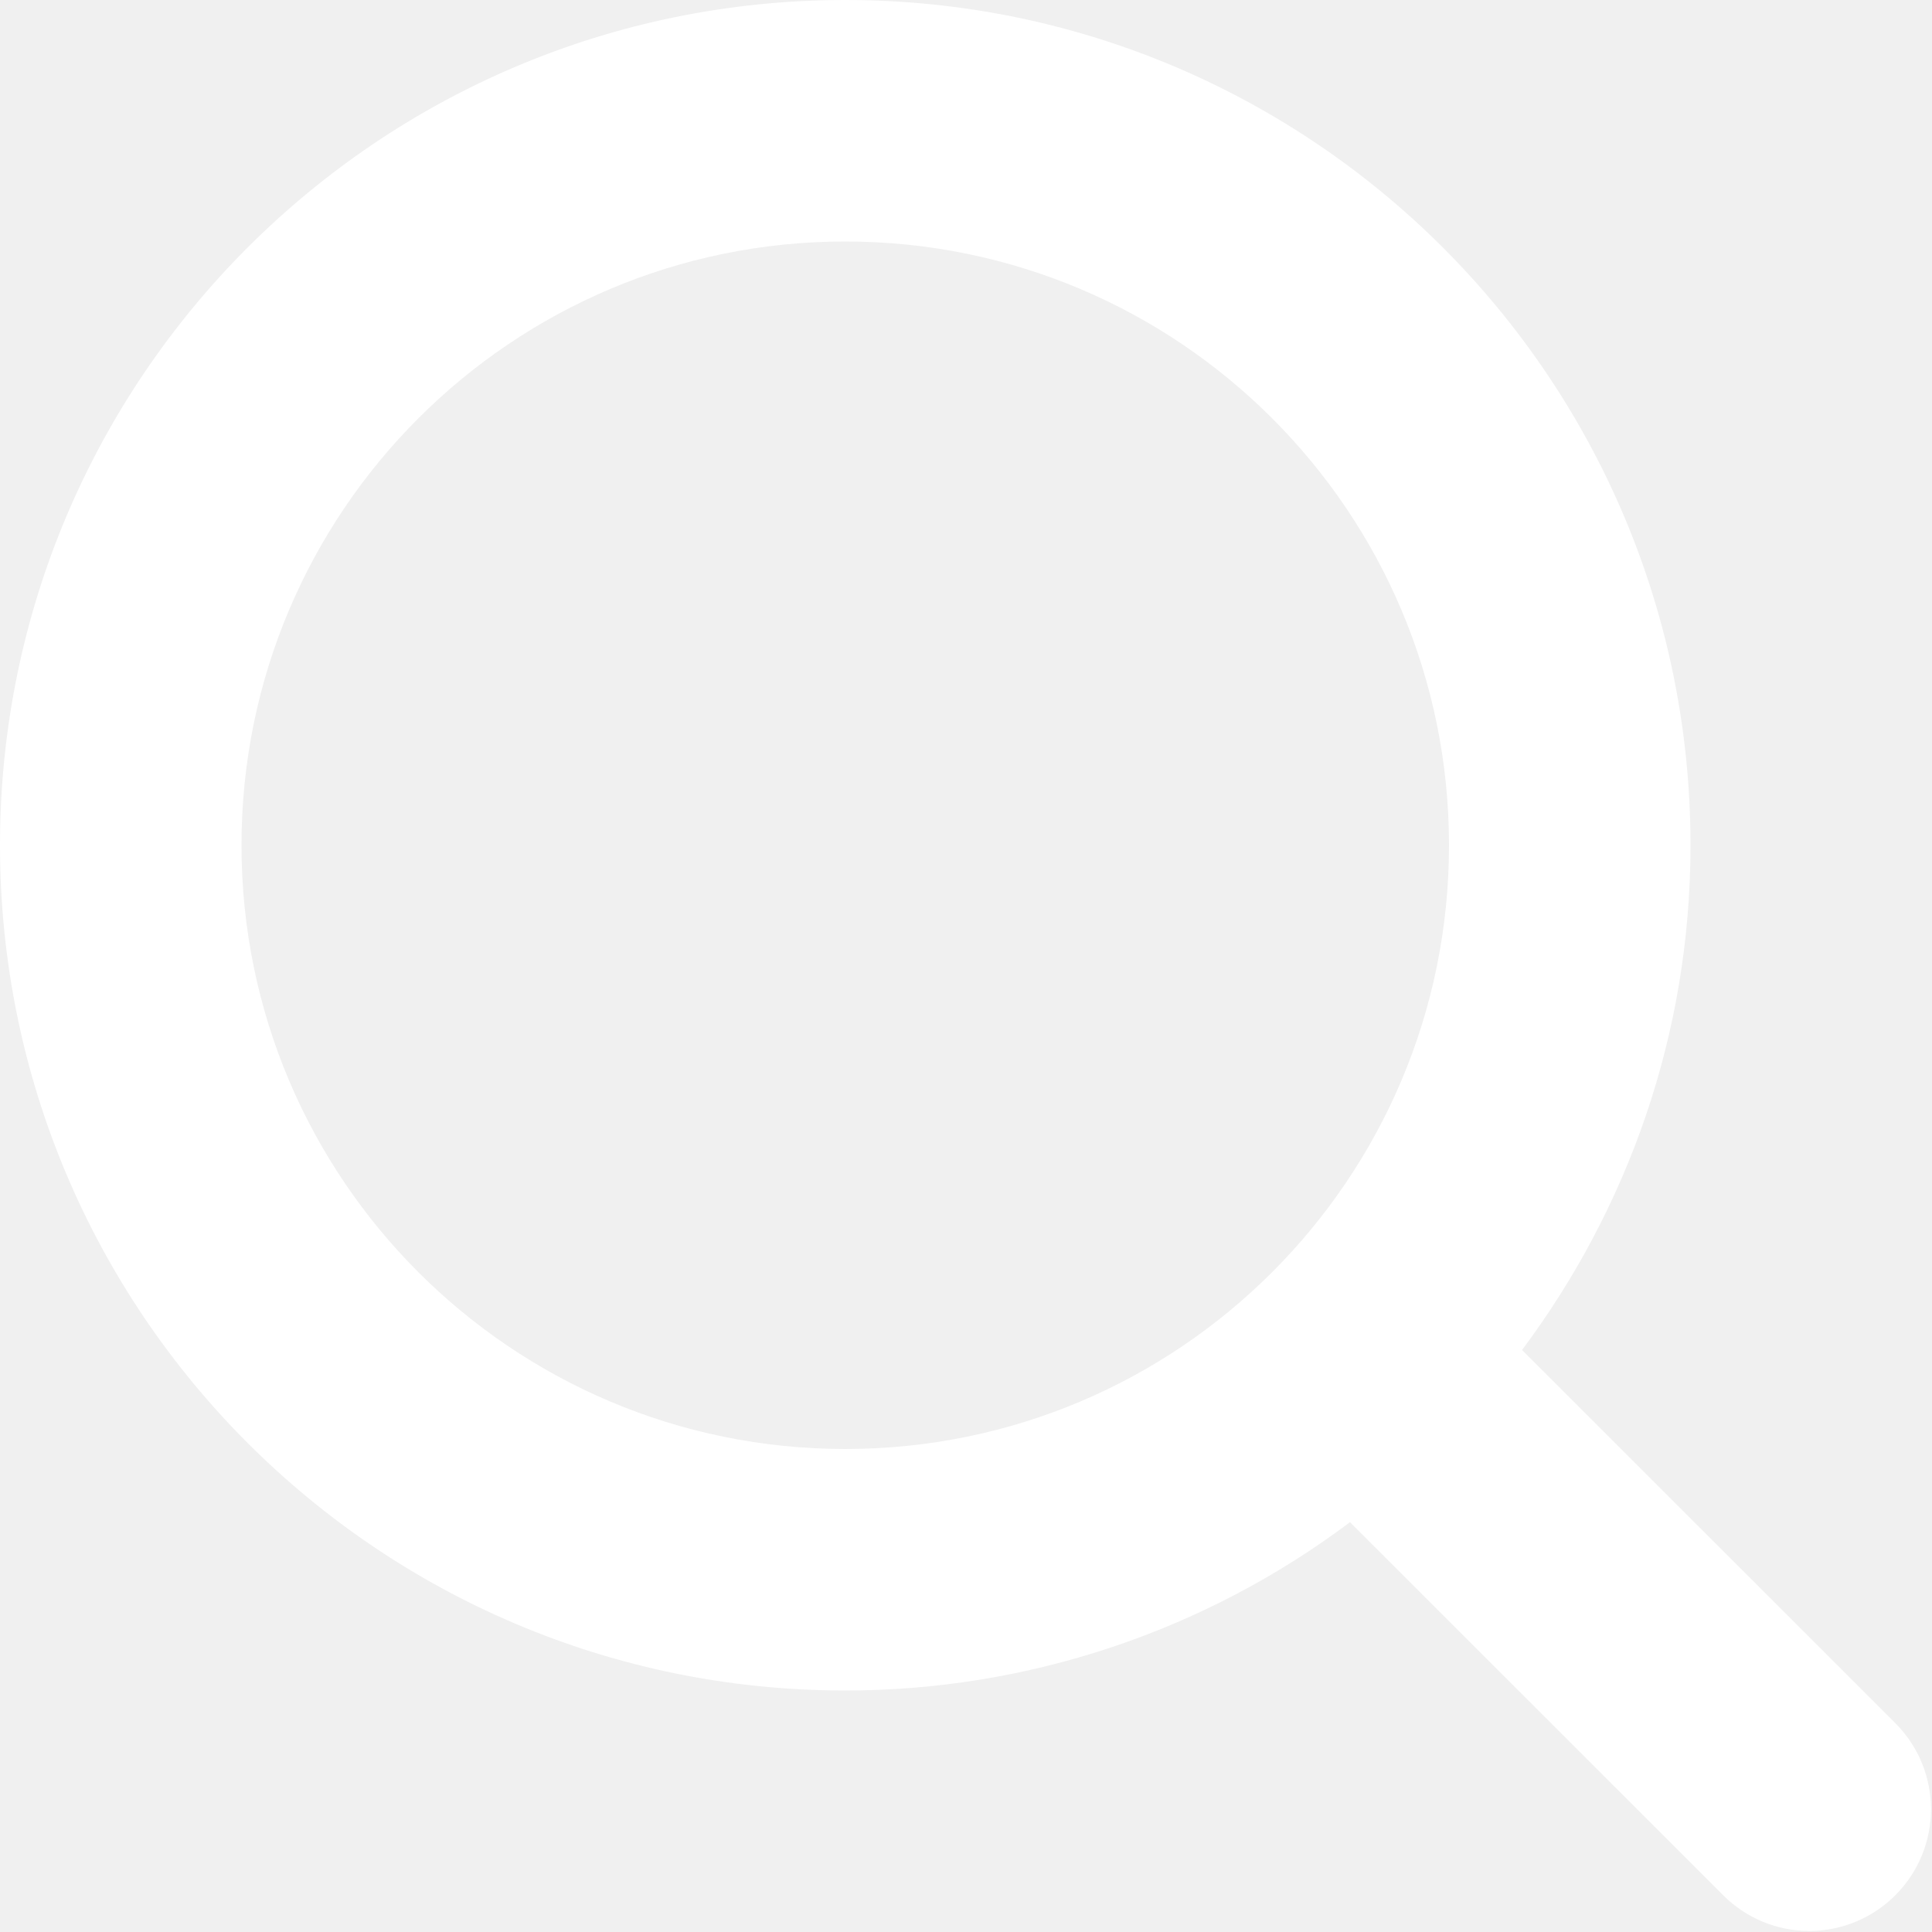
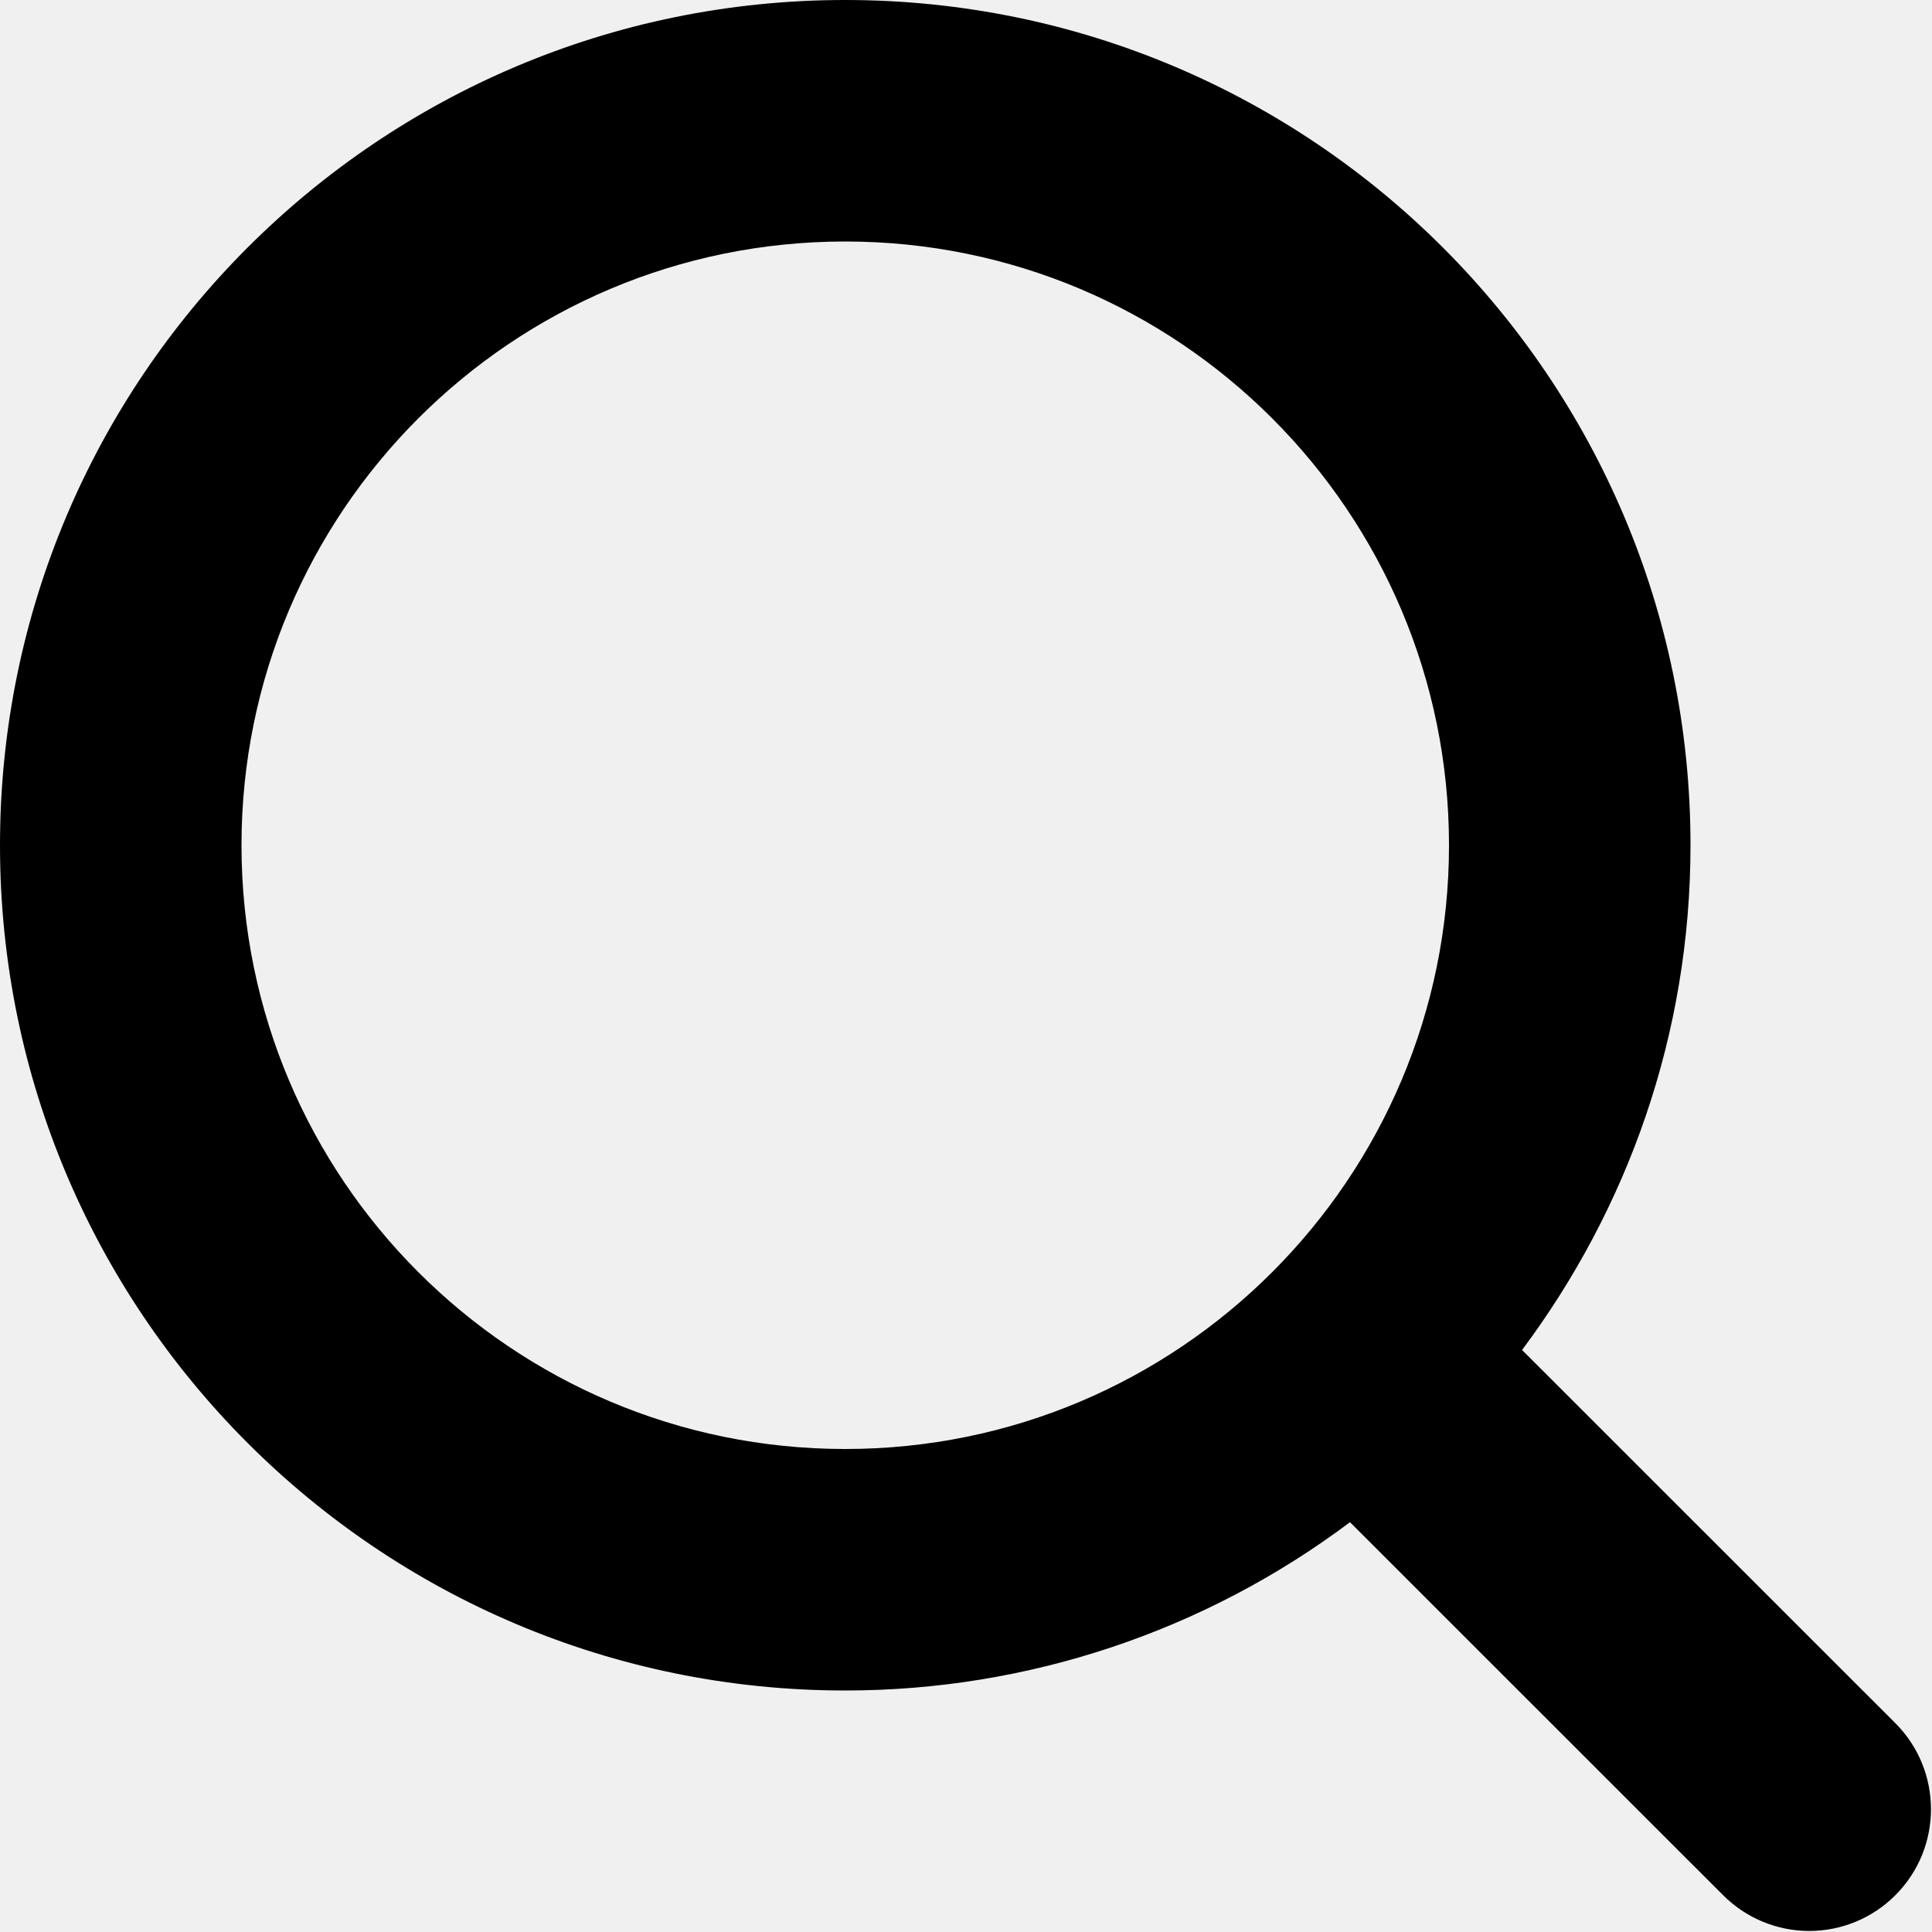
<svg xmlns="http://www.w3.org/2000/svg" xmlns:xlink="http://www.w3.org/1999/xlink" width="16" height="16" viewBox="0 0 16 16">
  <defs>
    <path id="k7qca" d="M1495.696 77.696a1.007 1.007 0 0 1-1.425 0l-3.091-3.09A6.958 6.958 0 0 1 1487 76a7 7 0 1 1 7-7c0 1.57-.523 3.013-1.395 4.18l3.091 3.09a1.008 1.008 0 0 1 0 1.426zM1487 64a5 5 0 1 0 0 10 5 5 0 0 0 0-10z" />
  </defs>
  <g>
    <g transform="translate(-1480 -62)">
-       <use fill="#fff" xlink:href="#k7qca" />
+       <use xlink:href="#k7qca" />
    </g>
  </g>
</svg>
